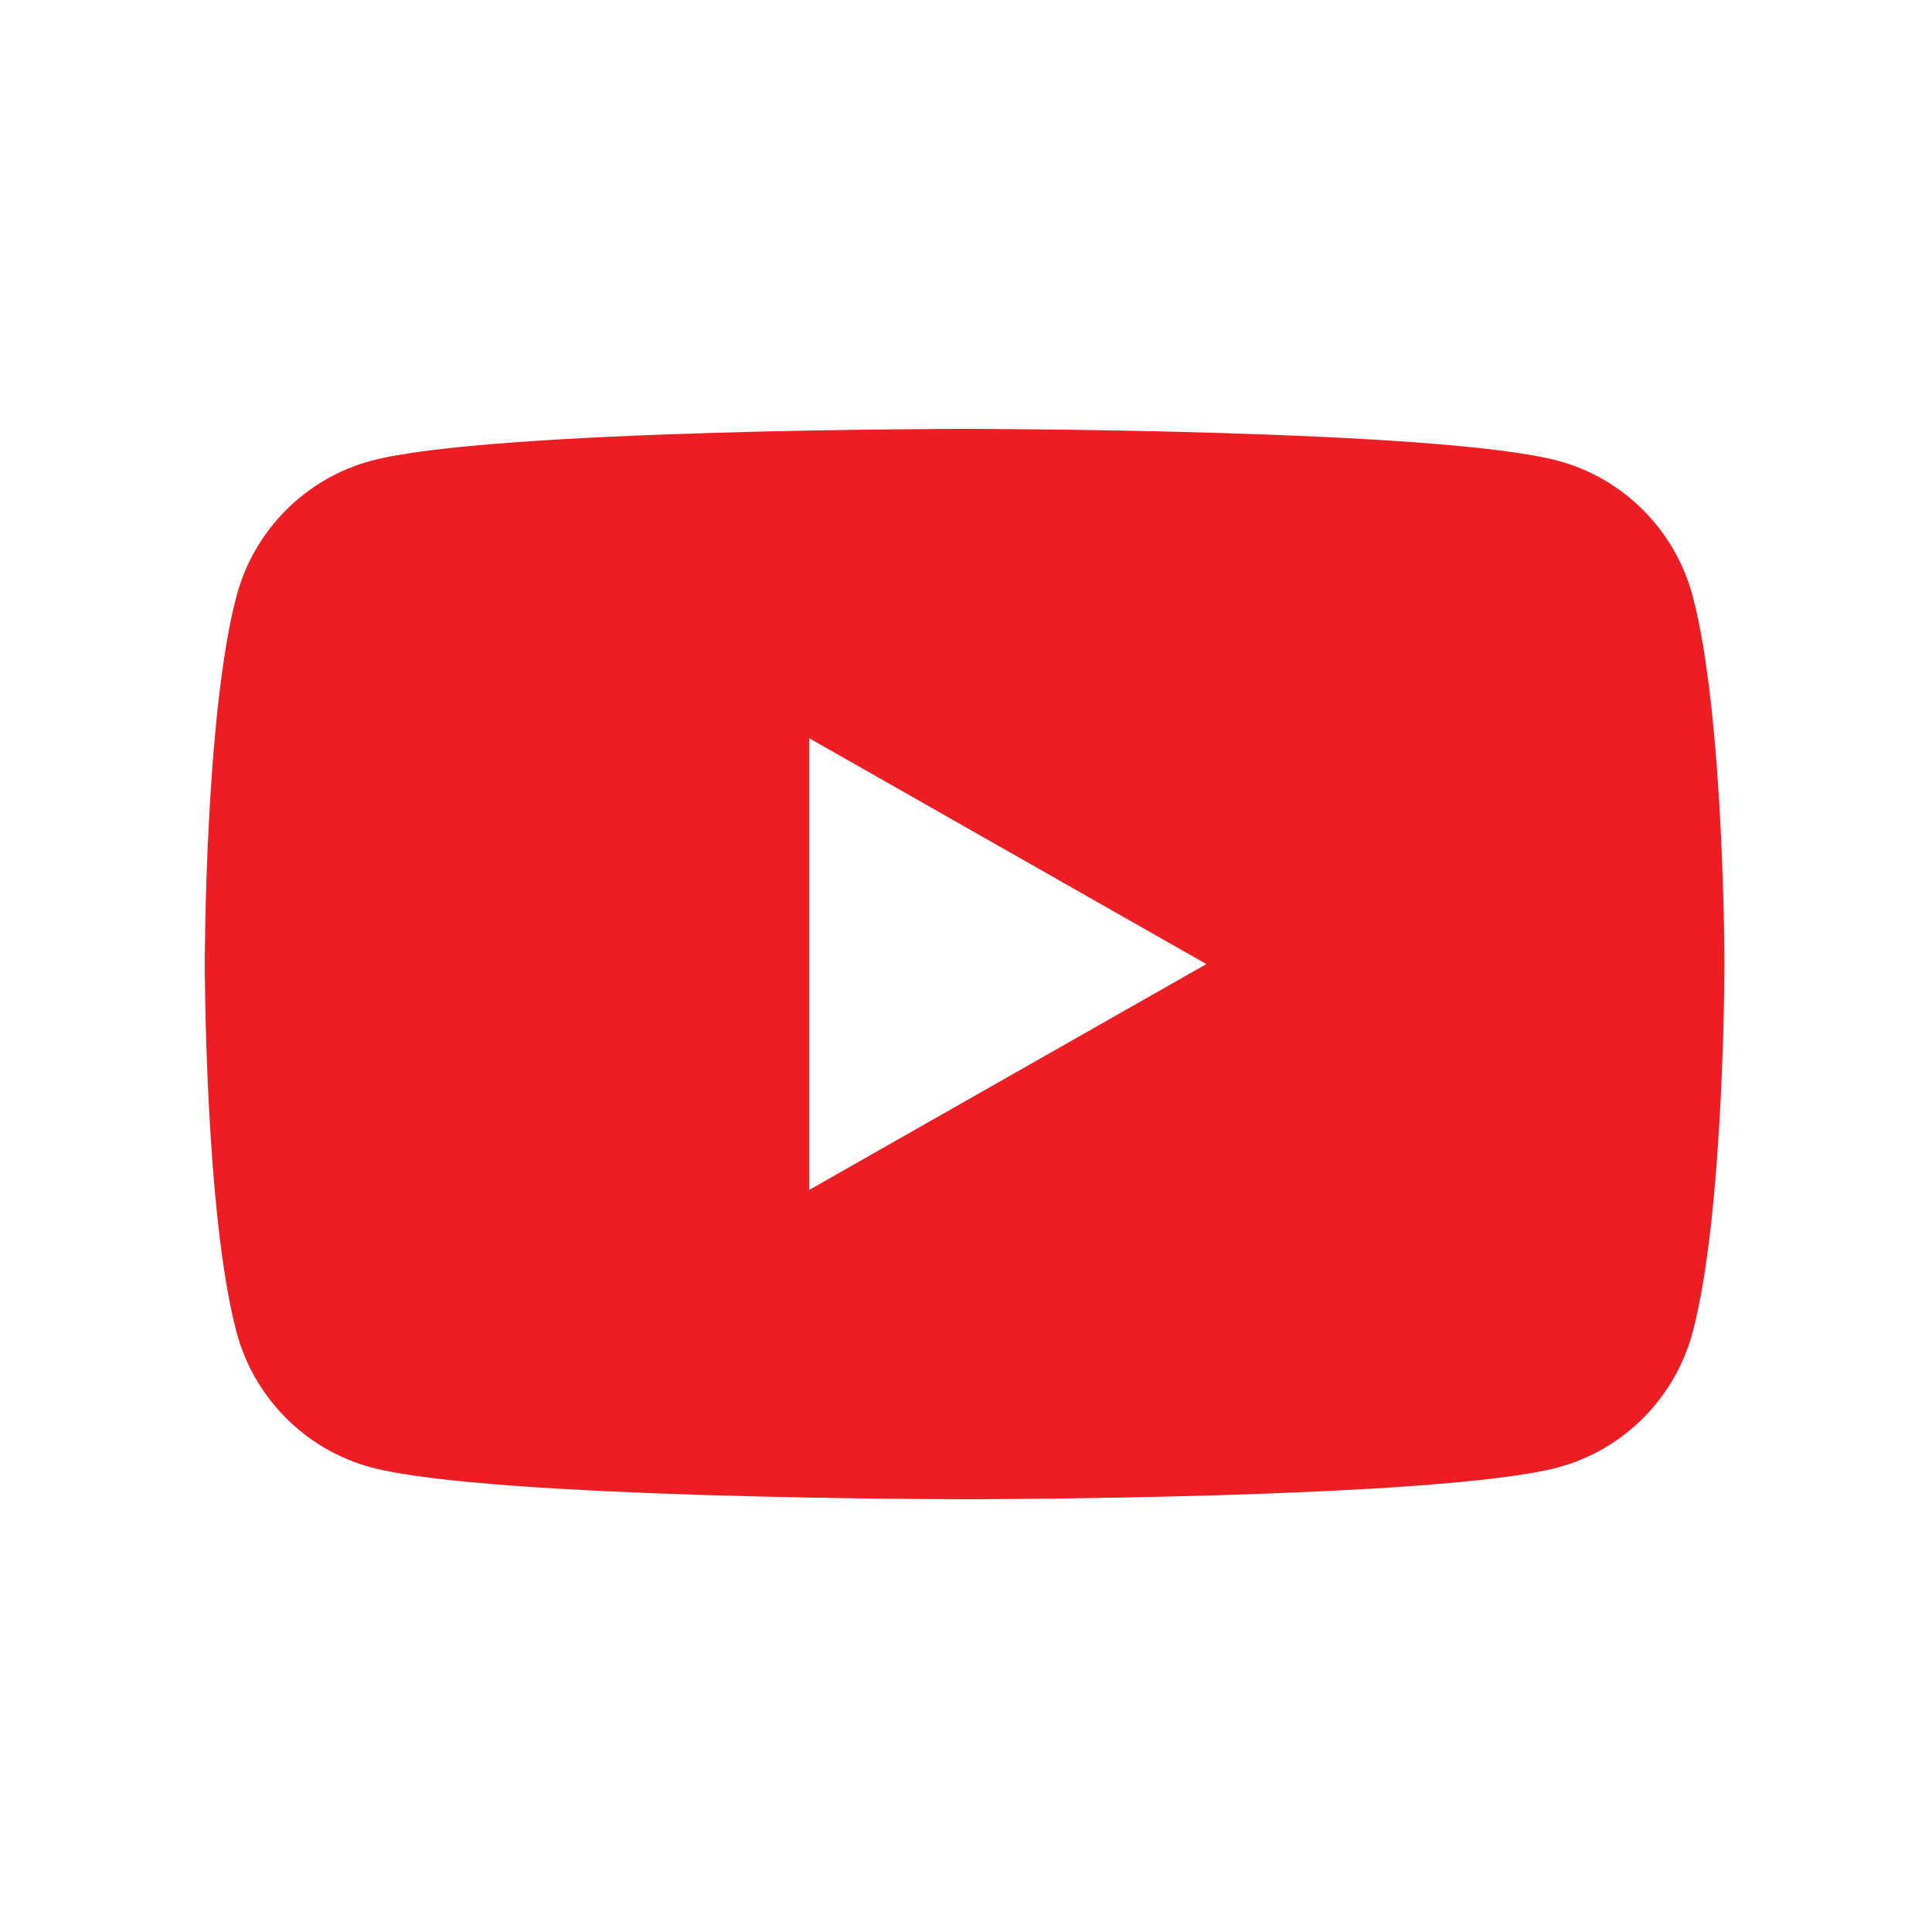
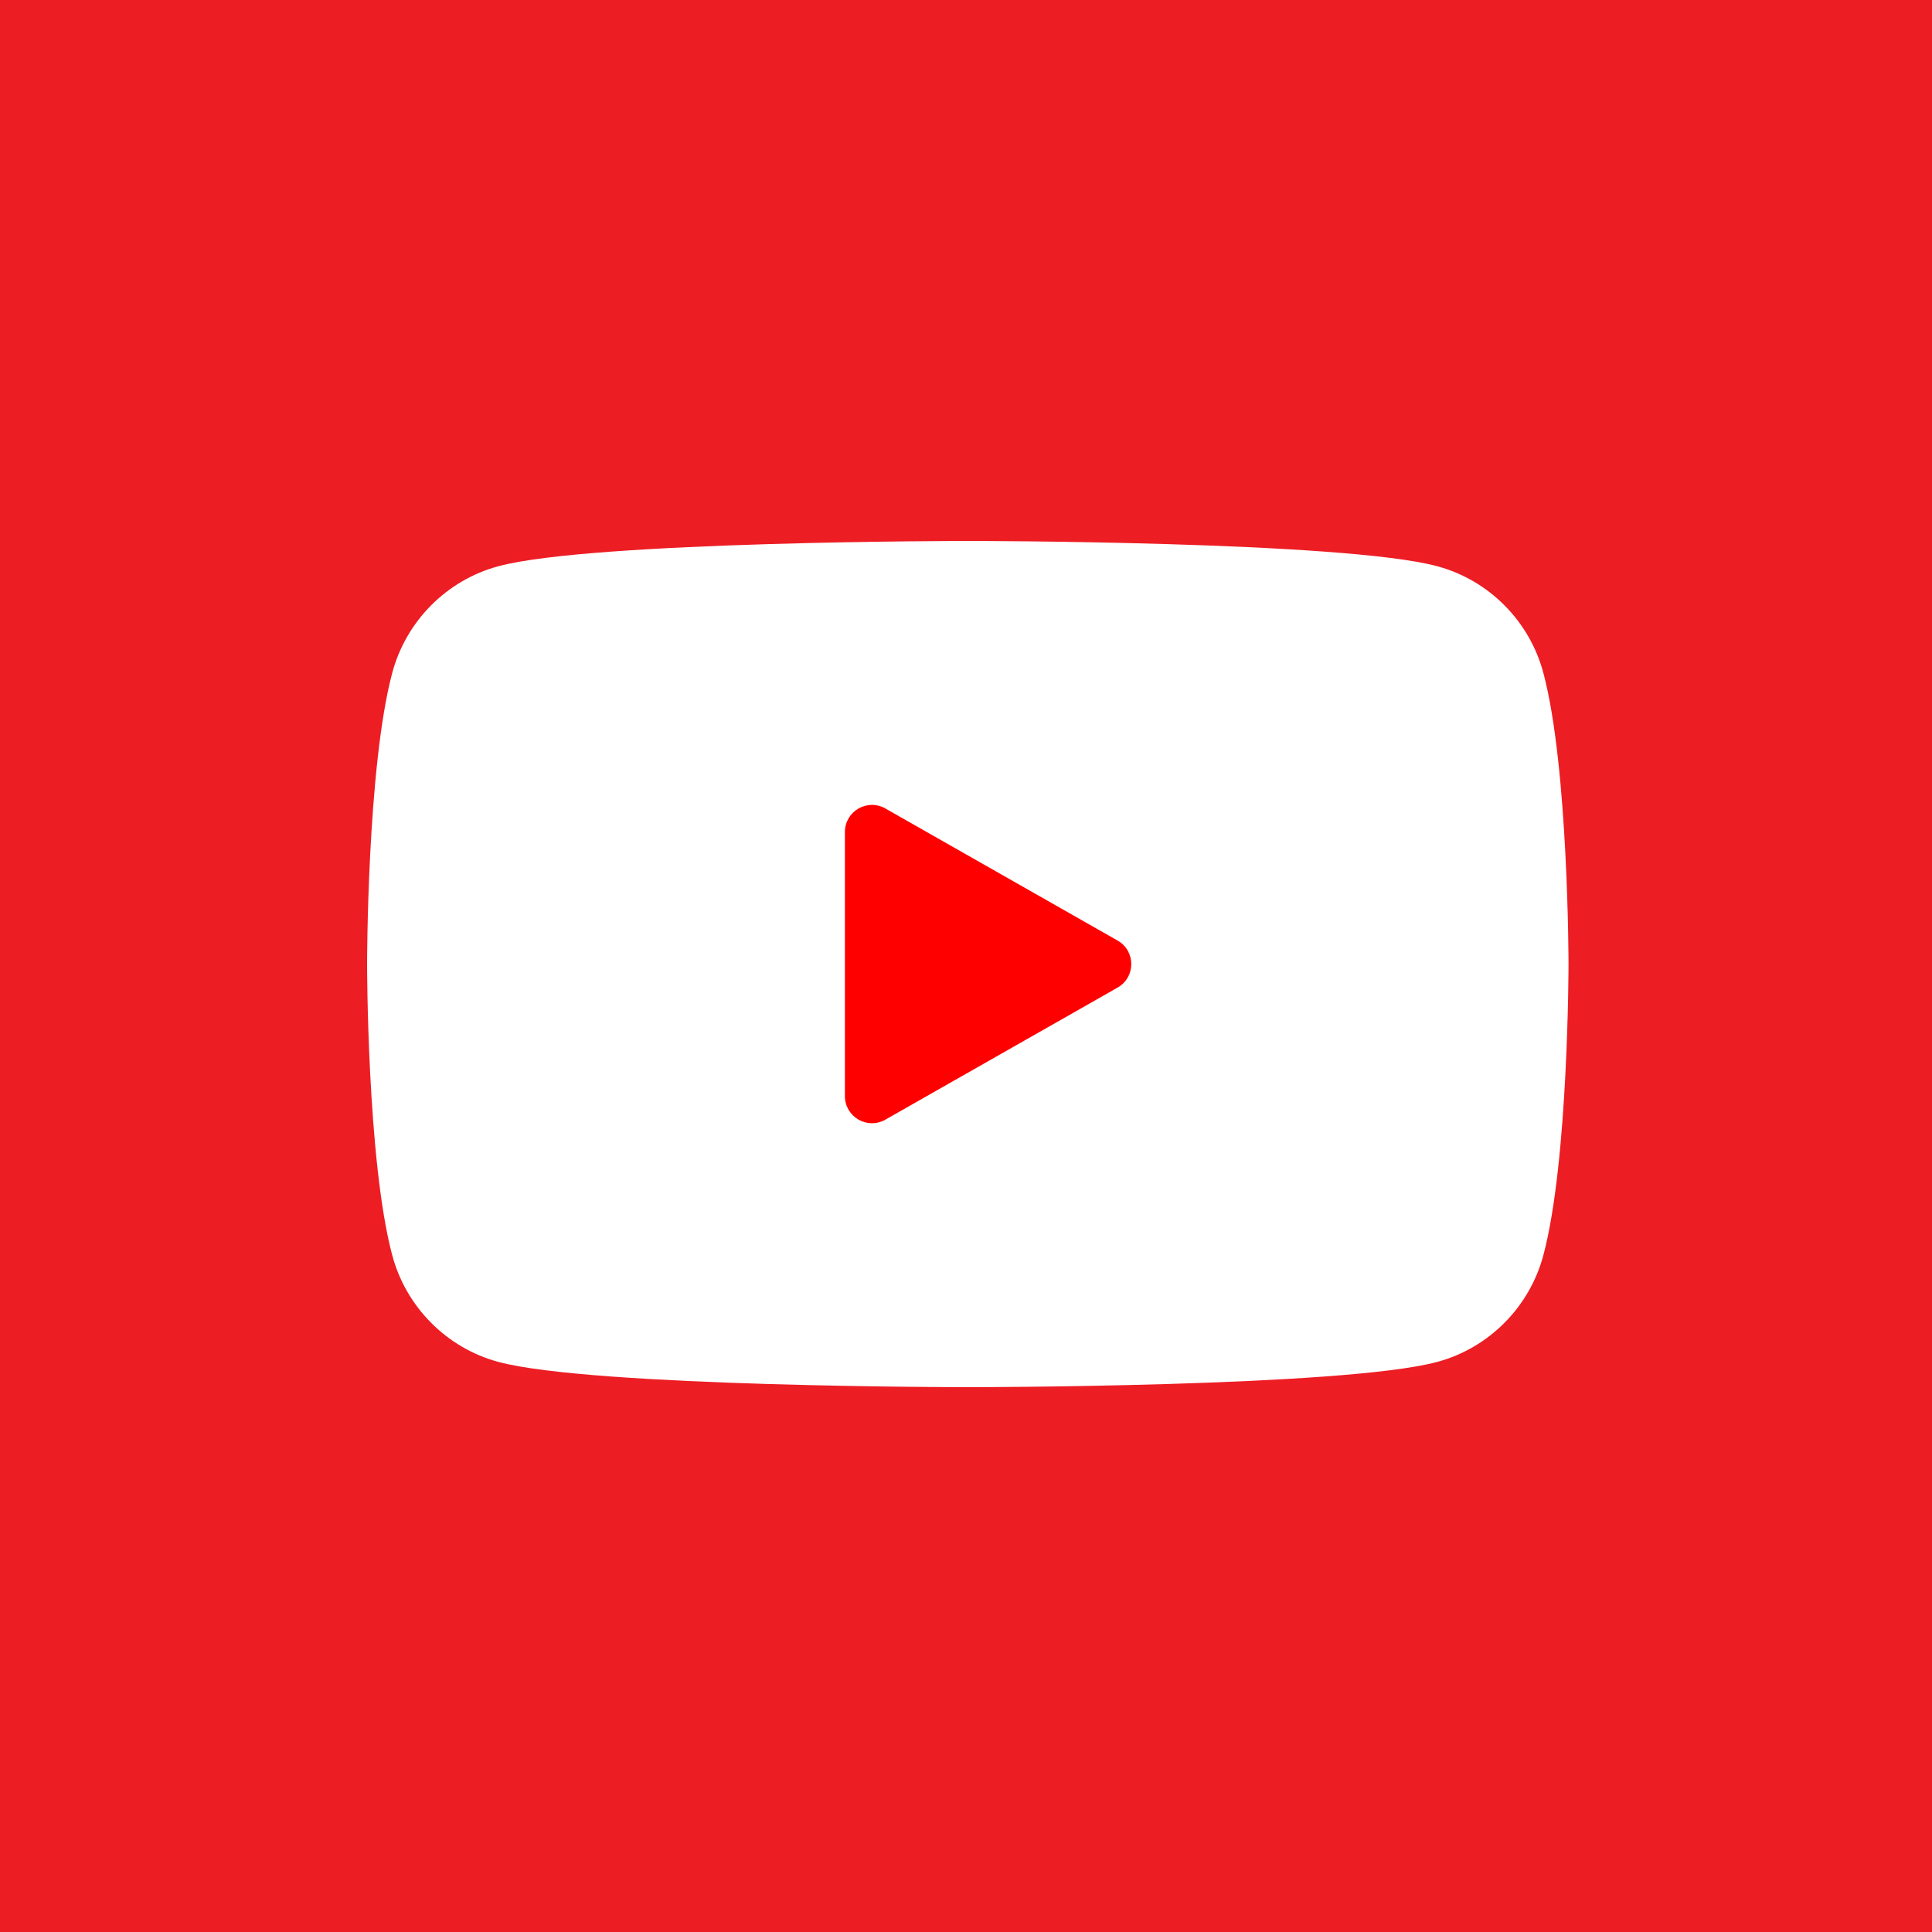
<svg xmlns="http://www.w3.org/2000/svg" width="500" height="500" viewBox="0 0 500 500" fill="none">
-   <rect width="500" height="500" fill="white" />
-   <path d="M438.061 154.254C433.538 137.228 420.214 123.82 403.291 119.27C372.622 111 249.64 111 249.64 111C249.64 111 126.658 111 95.988 119.27C79.067 123.82 65.74 137.228 61.218 154.254C53 185.114 53 249.5 53 249.5C53 249.5 53 313.885 61.218 344.748C65.74 361.772 79.067 375.18 95.988 379.732C126.658 388 249.64 388 249.64 388C249.64 388 372.622 388 403.291 379.732C420.214 375.18 433.538 361.772 438.061 344.748C446.28 313.885 446.28 249.5 446.28 249.5C446.28 249.5 446.28 185.114 438.061 154.254Z" fill="#ED1D24" />
-   <path d="M209.418 307.957L312.207 249.502L209.418 191.042V307.957Z" fill="white" />
+   <rect width="500" height="500" fill="#ED1D24" />
+   <path d="M399.434 174.198C395.859 160.736 385.324 150.136 371.945 146.538C347.698 140 250.466 140 250.466 140C250.466 140 153.235 140 128.987 146.538C115.609 150.136 105.073 160.736 101.497 174.198C95 198.595 95 249.5 95 249.5C95 249.5 95 300.404 101.497 324.804C105.073 338.264 115.609 348.864 128.987 352.463C153.235 359 250.466 359 250.466 359C250.466 359 347.698 359 371.945 352.463C385.324 348.864 395.859 338.264 399.434 324.804C405.932 300.404 405.932 249.5 405.932 249.5C405.932 249.5 405.932 198.595 399.434 174.198Z" fill="white" />
+   <path d="M218.666 283.683C218.666 289.052 224.46 292.422 229.126 289.768L289.233 255.586C293.952 252.902 293.953 246.101 289.233 243.417L229.127 209.231C224.46 206.577 218.666 209.948 218.666 215.316V283.683Z" fill="#FF0000" />
</svg>
